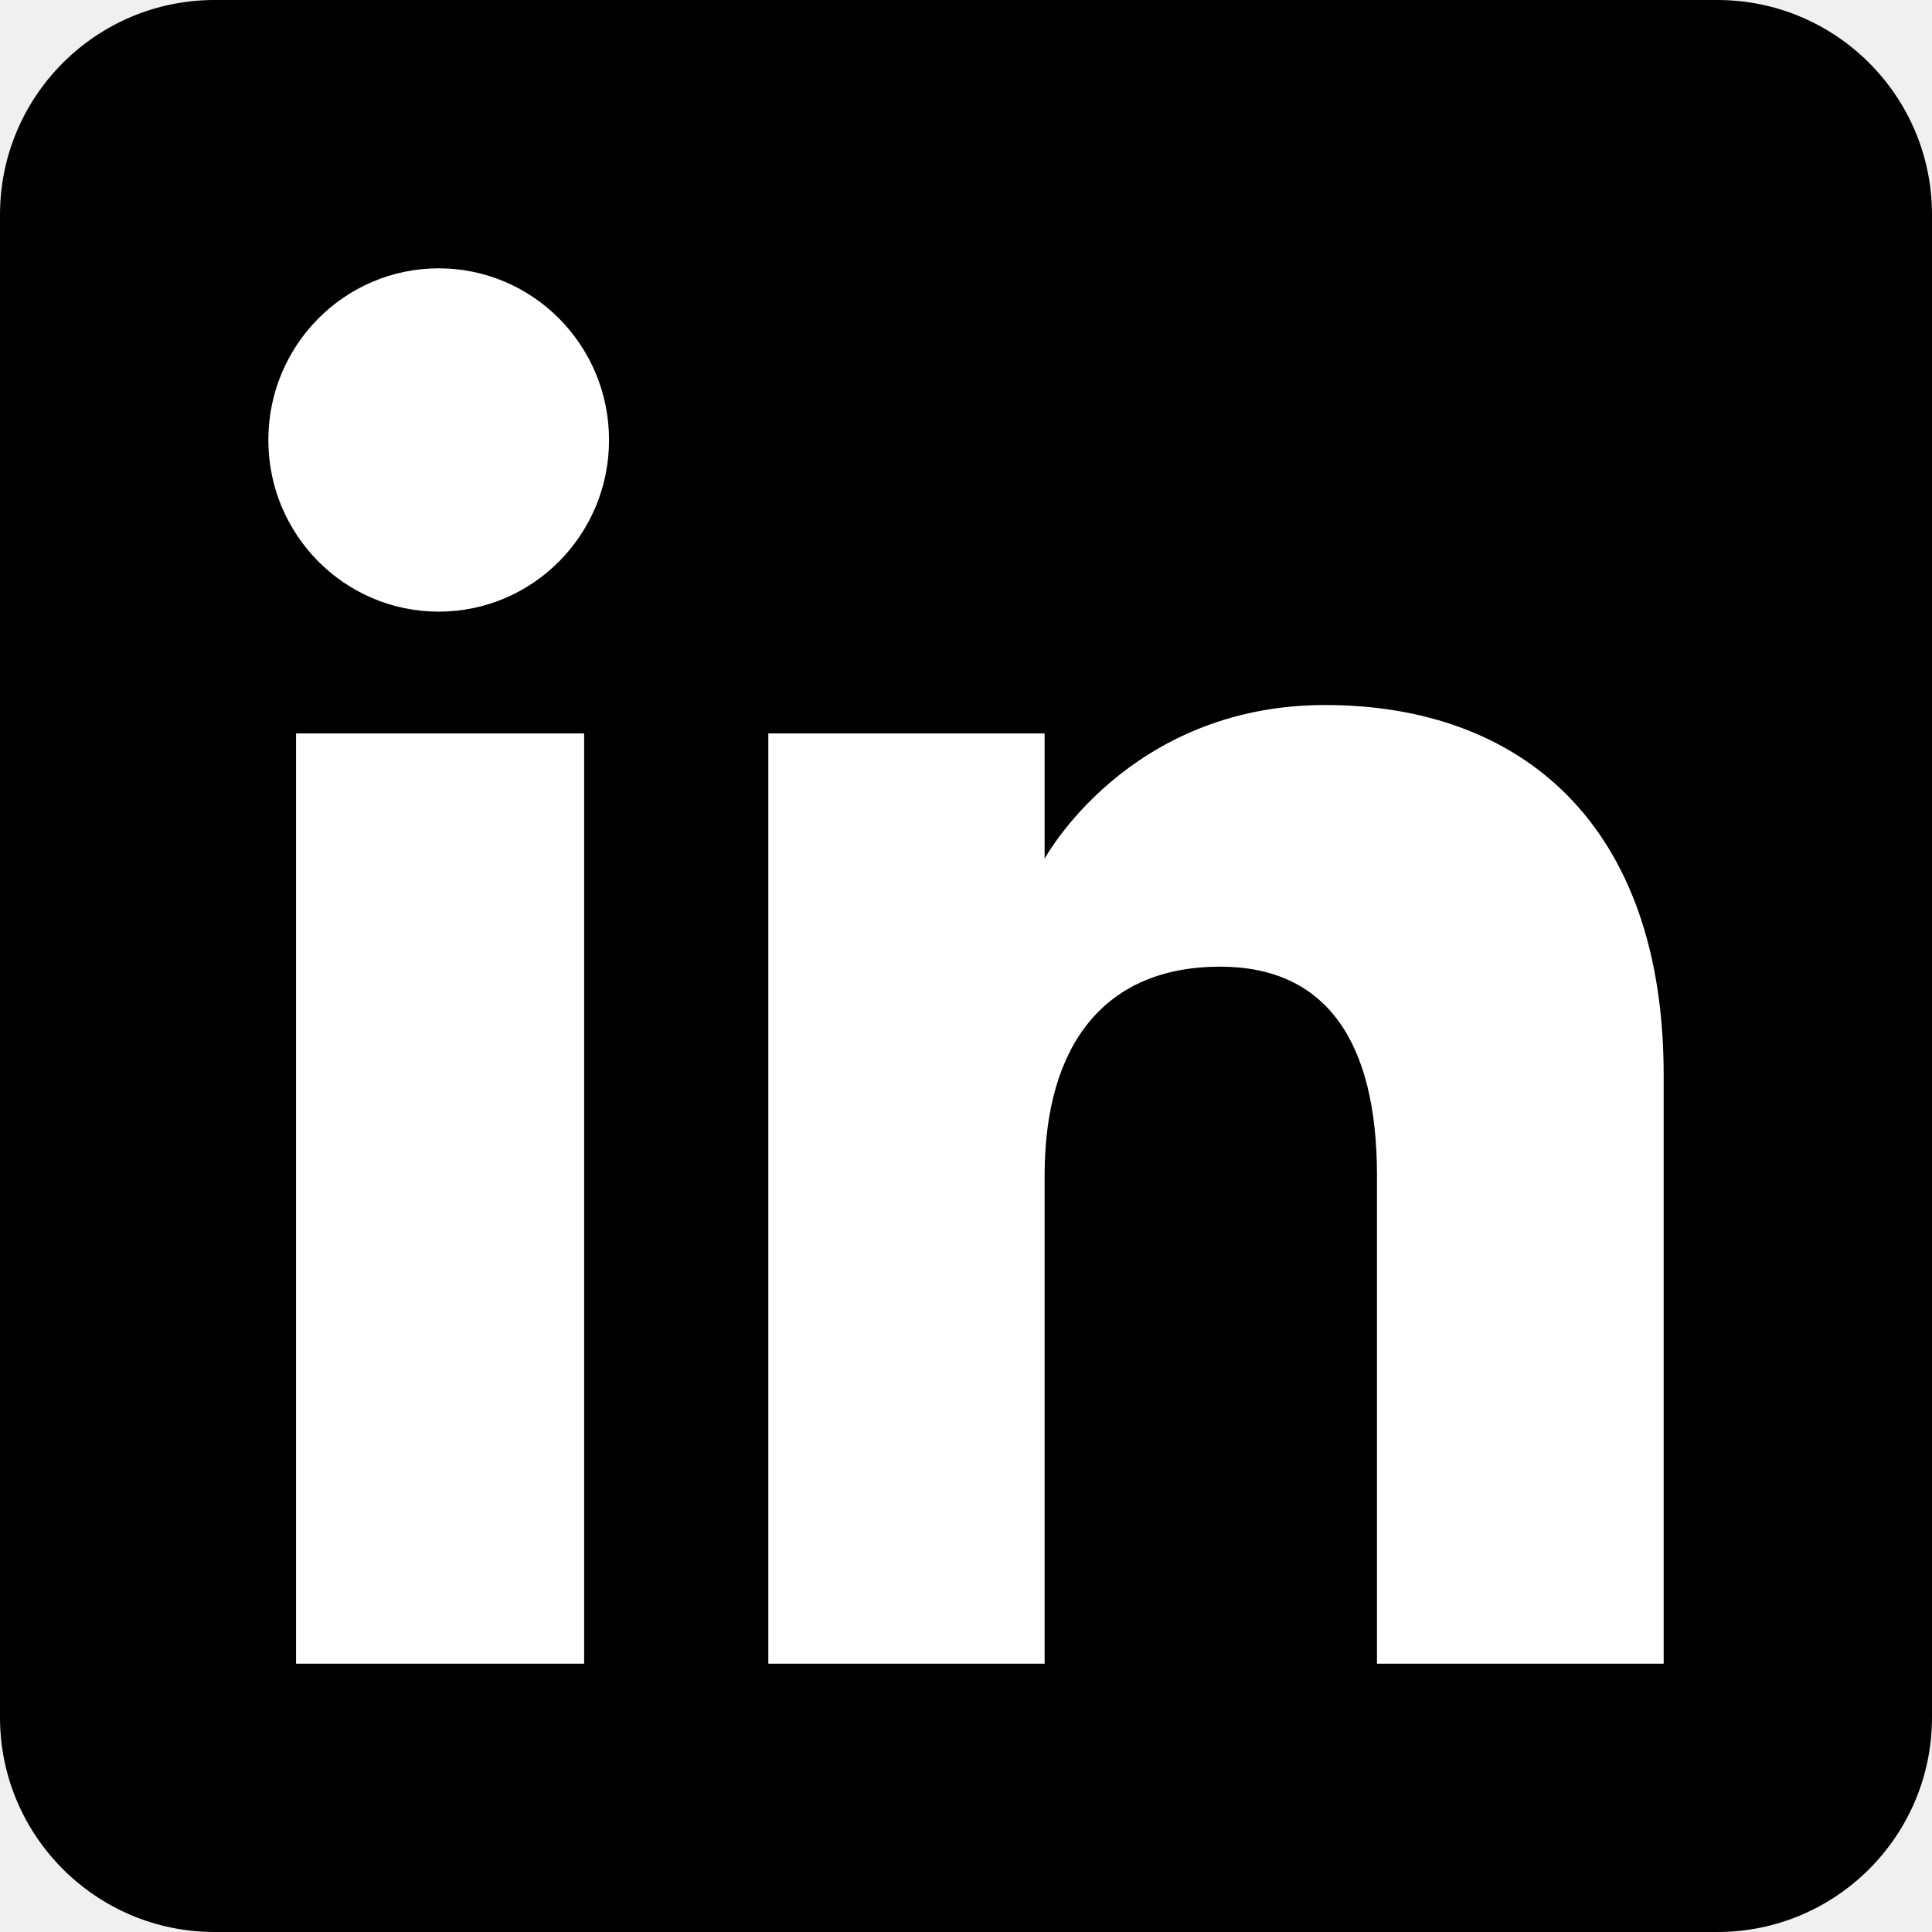
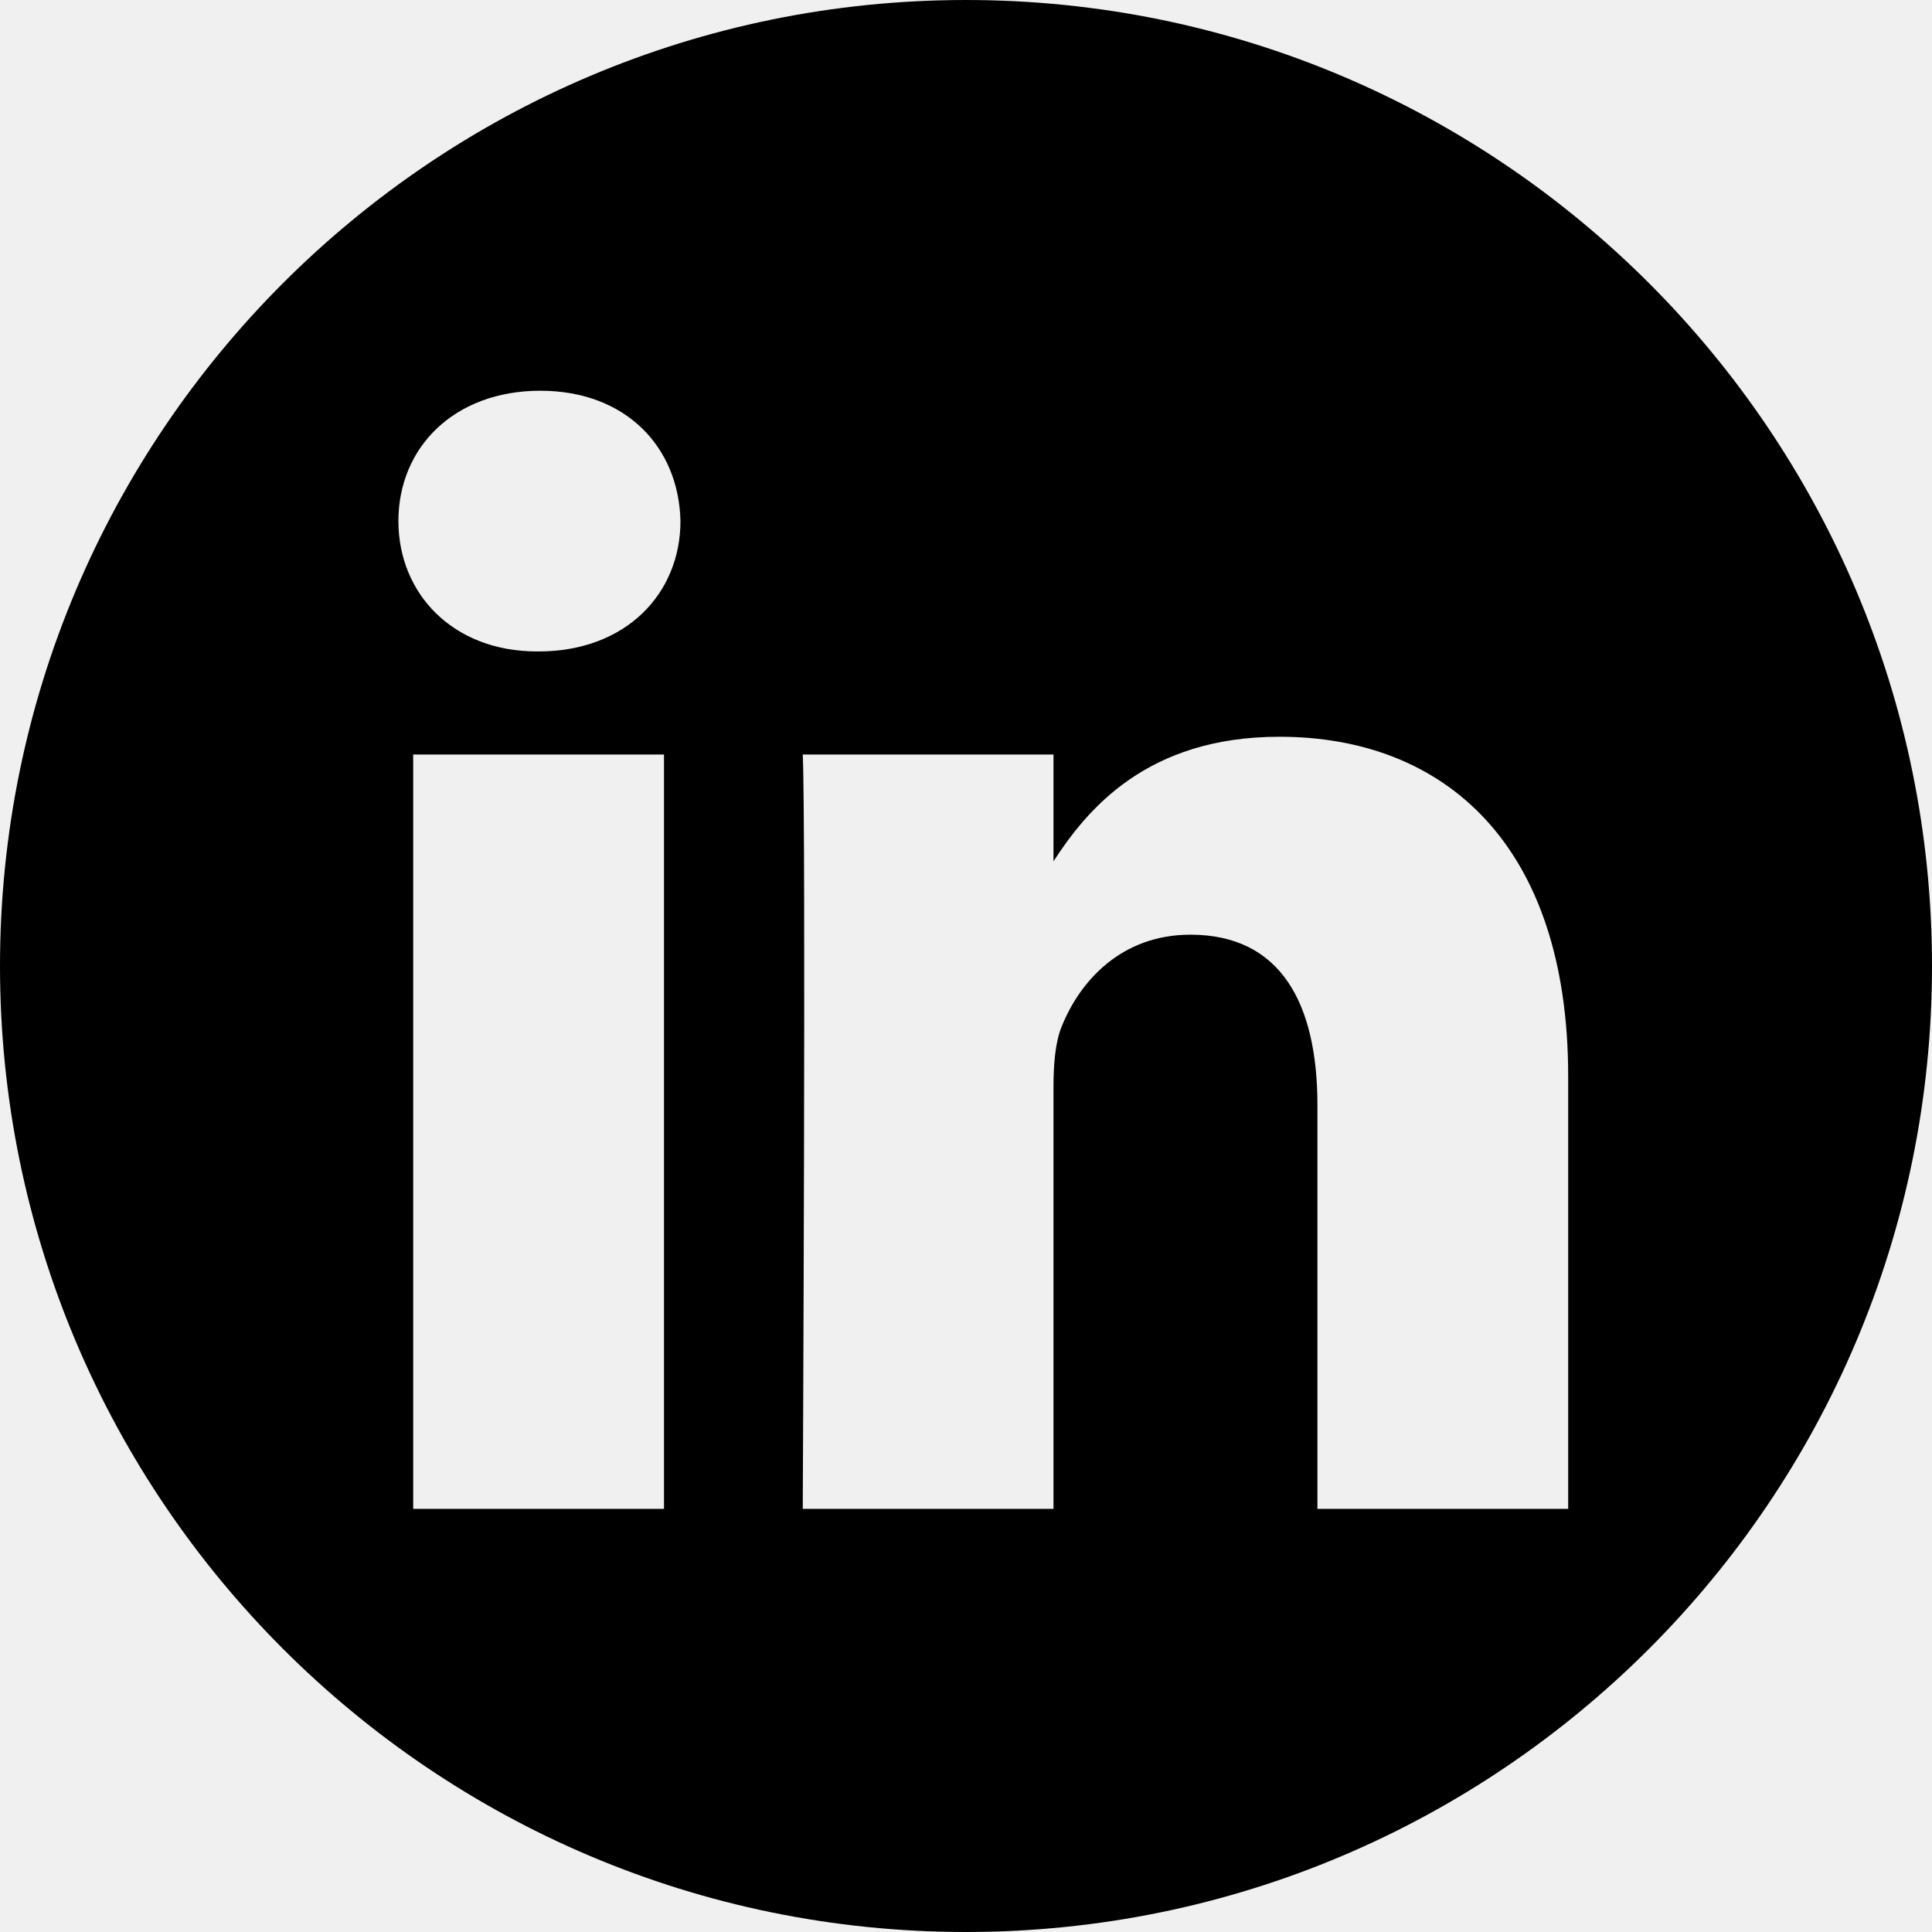
- <svg xmlns="http://www.w3.org/2000/svg" viewBox="0 0 72 72" version="1.1">
-   <defs />
-   <g id="Page-1" stroke="none" stroke-width="1" fill="none" fill-rule="evenodd">
-     <g id="Social-Icons---Rounded-Black" transform="translate(-376, -267)">
-       <g id="Linkedin" transform="translate(376, 267)">
-         <path d="M8,72 L64,72 C68.418,72 72,68.418 72,64 L72,8 C72,3.582 68.418,-8.11624501e-16 64,0 L8,0 C3.582,8.11624501e-16 -5.41083001e-16,3.582 0,8 L0,64 C5.41083001e-16,68.418 3.582,72 8,72 Z" id="Rounded" fill="#000000" />
-         <path d="M62,62 L51.316,62 L51.316,43.802 C51.316,38.813 49.42,36.025 45.471,36.025 C41.175,36.025 38.93,38.926 38.93,43.802 L38.93,62 L28.633,62 L28.633,27.333 L38.93,27.333 L38.93,32.003 C38.93,32.003 42.026,26.274 49.383,26.274 C56.736,26.274 62,30.764 62,40.051 L62,62 Z M16.349,22.794 C12.842,22.794 10,19.93 10,16.397 C10,12.864 12.842,10 16.349,10 C19.857,10 22.697,12.864 22.697,16.397 C22.697,19.93 19.857,22.794 16.349,22.794 Z M11.033,62 L21.769,62 L21.769,27.333 L11.033,27.333 L11.033,62 Z" fill="#FFFFFF" />
-       </g>
-     </g>
-   </g>
+ <svg xmlns="http://www.w3.org/2000/svg" height="100%" style="fill-rule:evenodd;clip-rule:evenodd;stroke-linejoin:round;stroke-miterlimit:2;" version="1.1" viewBox="0 0 512 512" width="100%" xml:space="preserve">
+   <path d="M256,0c141.29,0 256,114.71 256,256c0,141.29 -114.71,256 -256,256c-141.29,0 -256,-114.71 -256,-256c0,-141.29 114.71,-256 256,-256Zm-80.037,399.871l0,-199.921l-66.464,0l0,199.921l66.464,0Zm239.62,0l0,-114.646c0,-61.409 -32.787,-89.976 -76.509,-89.976c-35.255,0 -51.047,19.389 -59.889,33.007l0,-28.306l-66.447,0c0.881,18.757 0,199.921 0,199.921l66.446,0l0,-111.65c0,-5.976 0.43,-11.95 2.191,-16.221c4.795,-11.935 15.737,-24.299 34.095,-24.299c24.034,0 33.663,18.34 33.663,45.204l0,106.966l66.45,0Zm-272.403,-296.321c-22.74,0 -37.597,14.95 -37.597,34.545c0,19.182 14.405,34.544 36.717,34.544l0.429,0c23.175,0 37.6,-15.362 37.6,-34.544c-0.43,-19.595 -14.424,-34.545 -37.149,-34.545Z" />
</svg>
